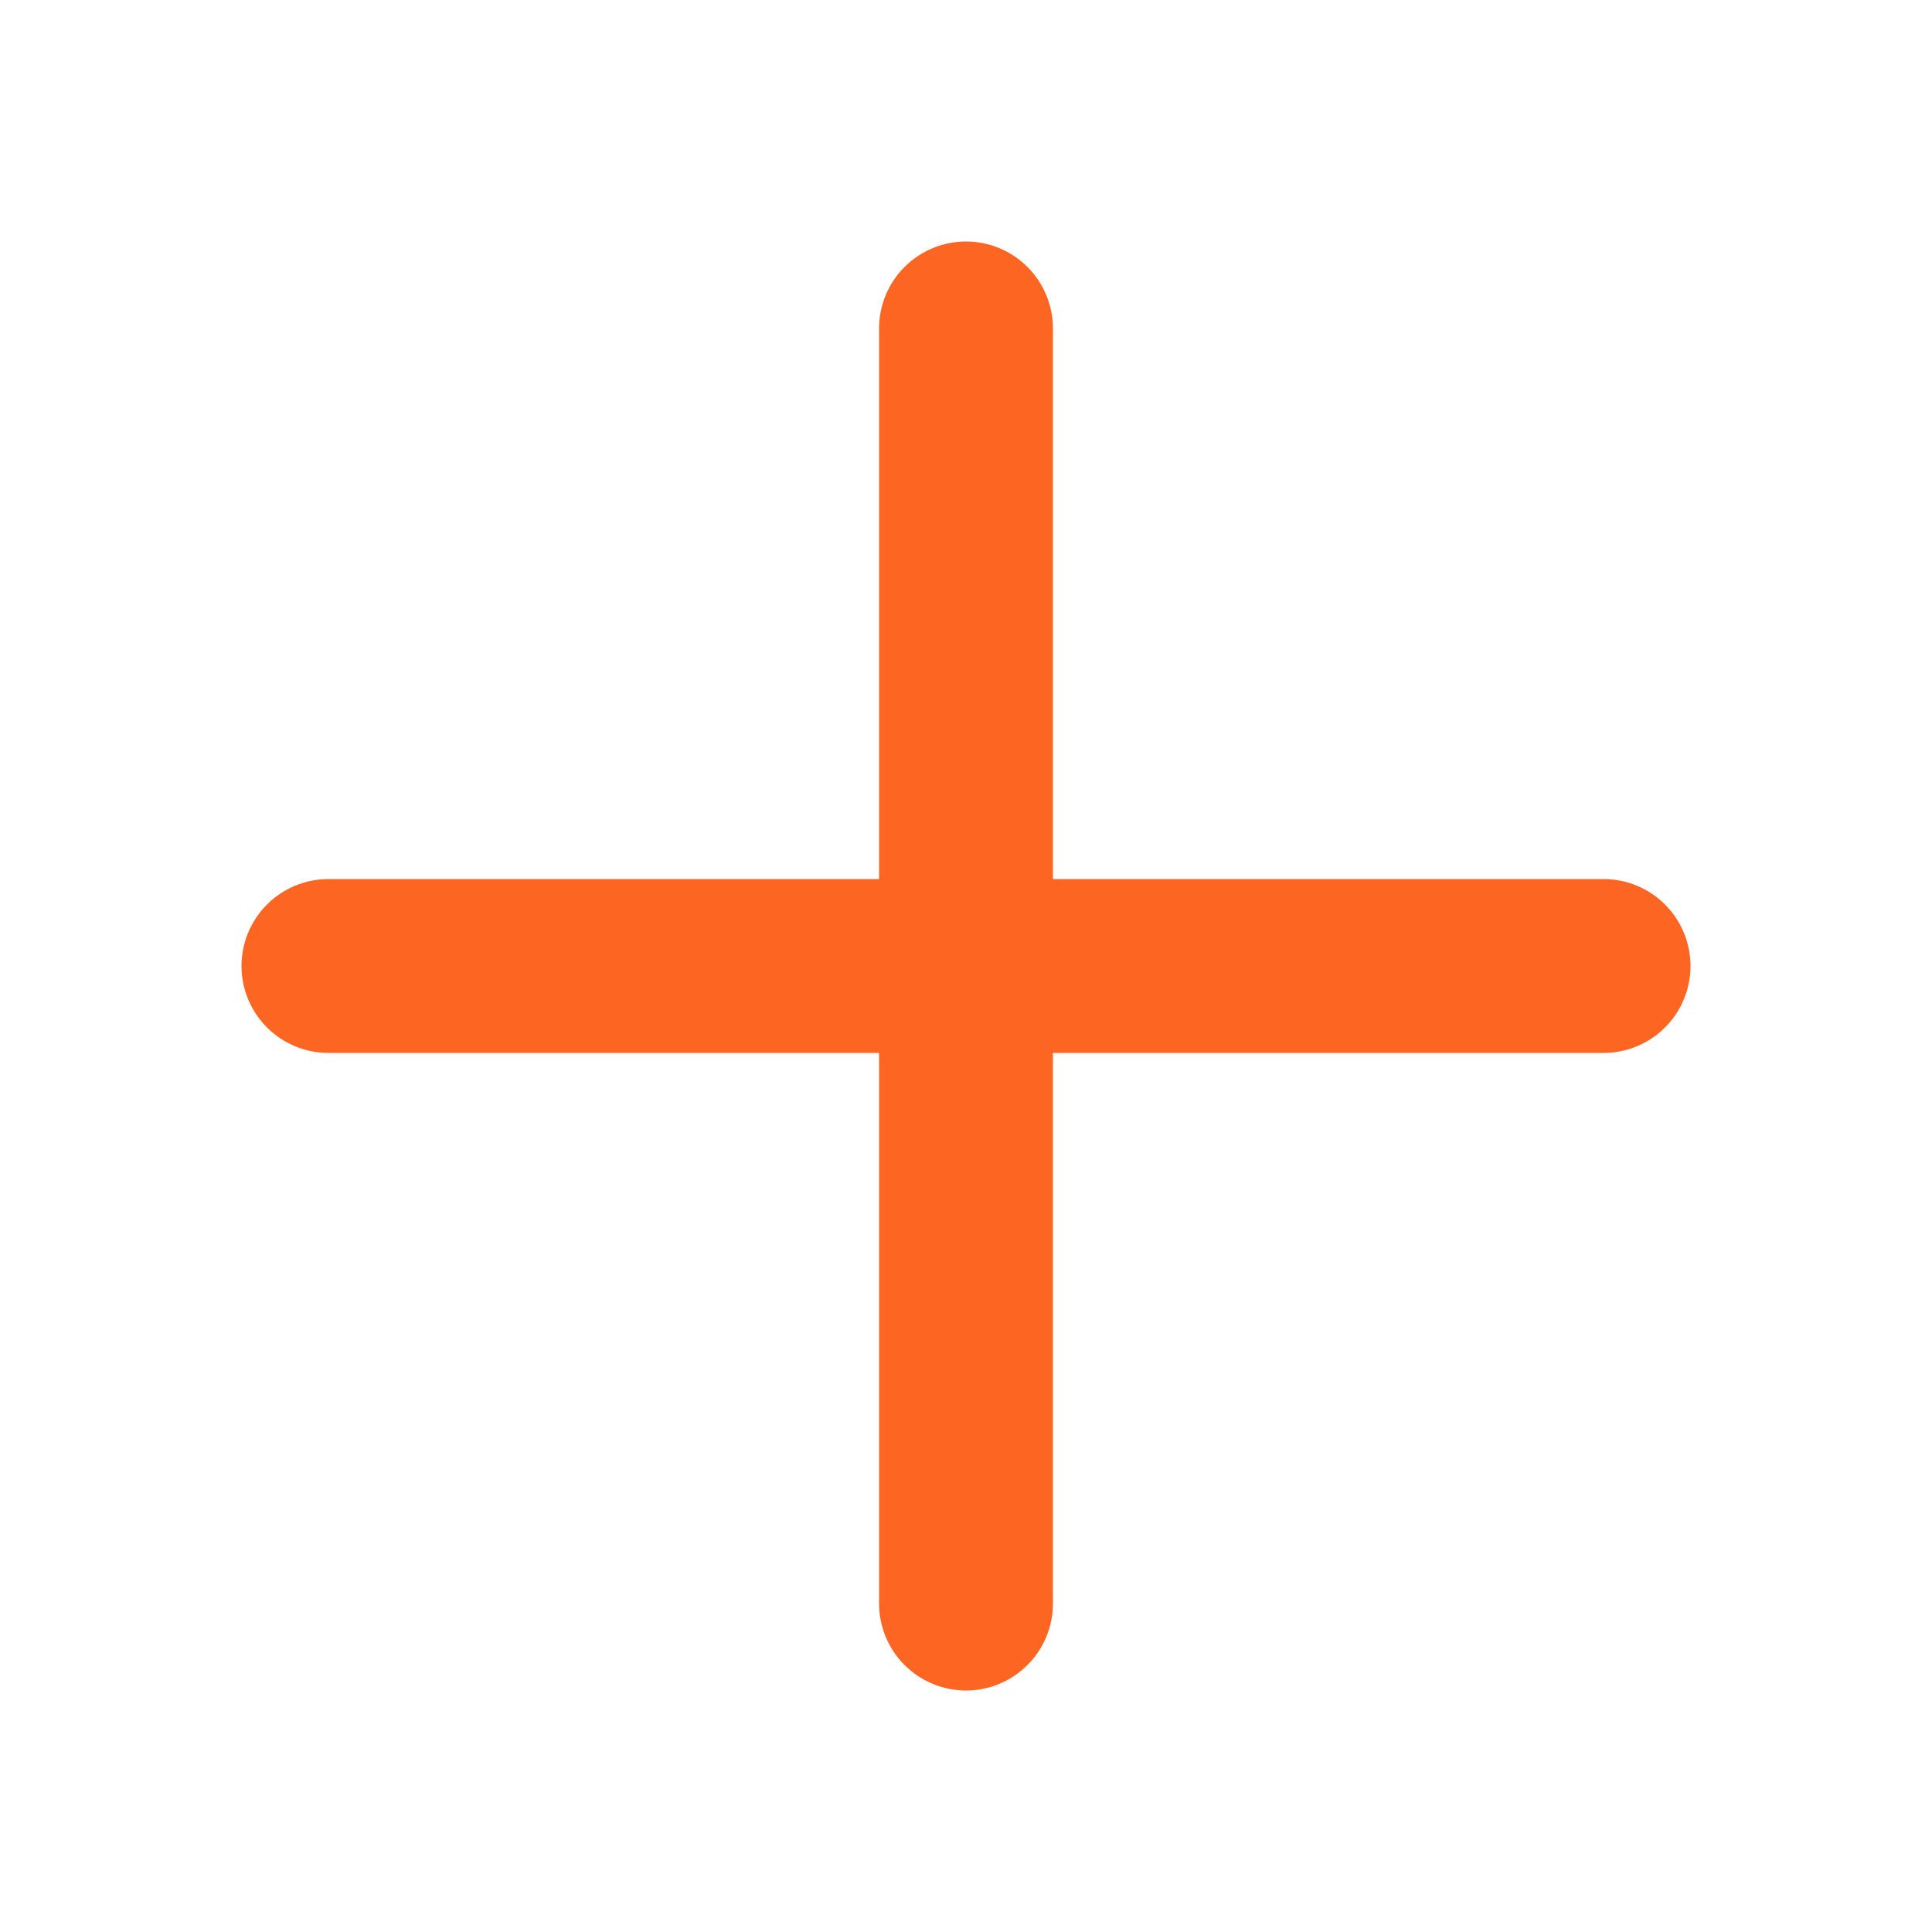
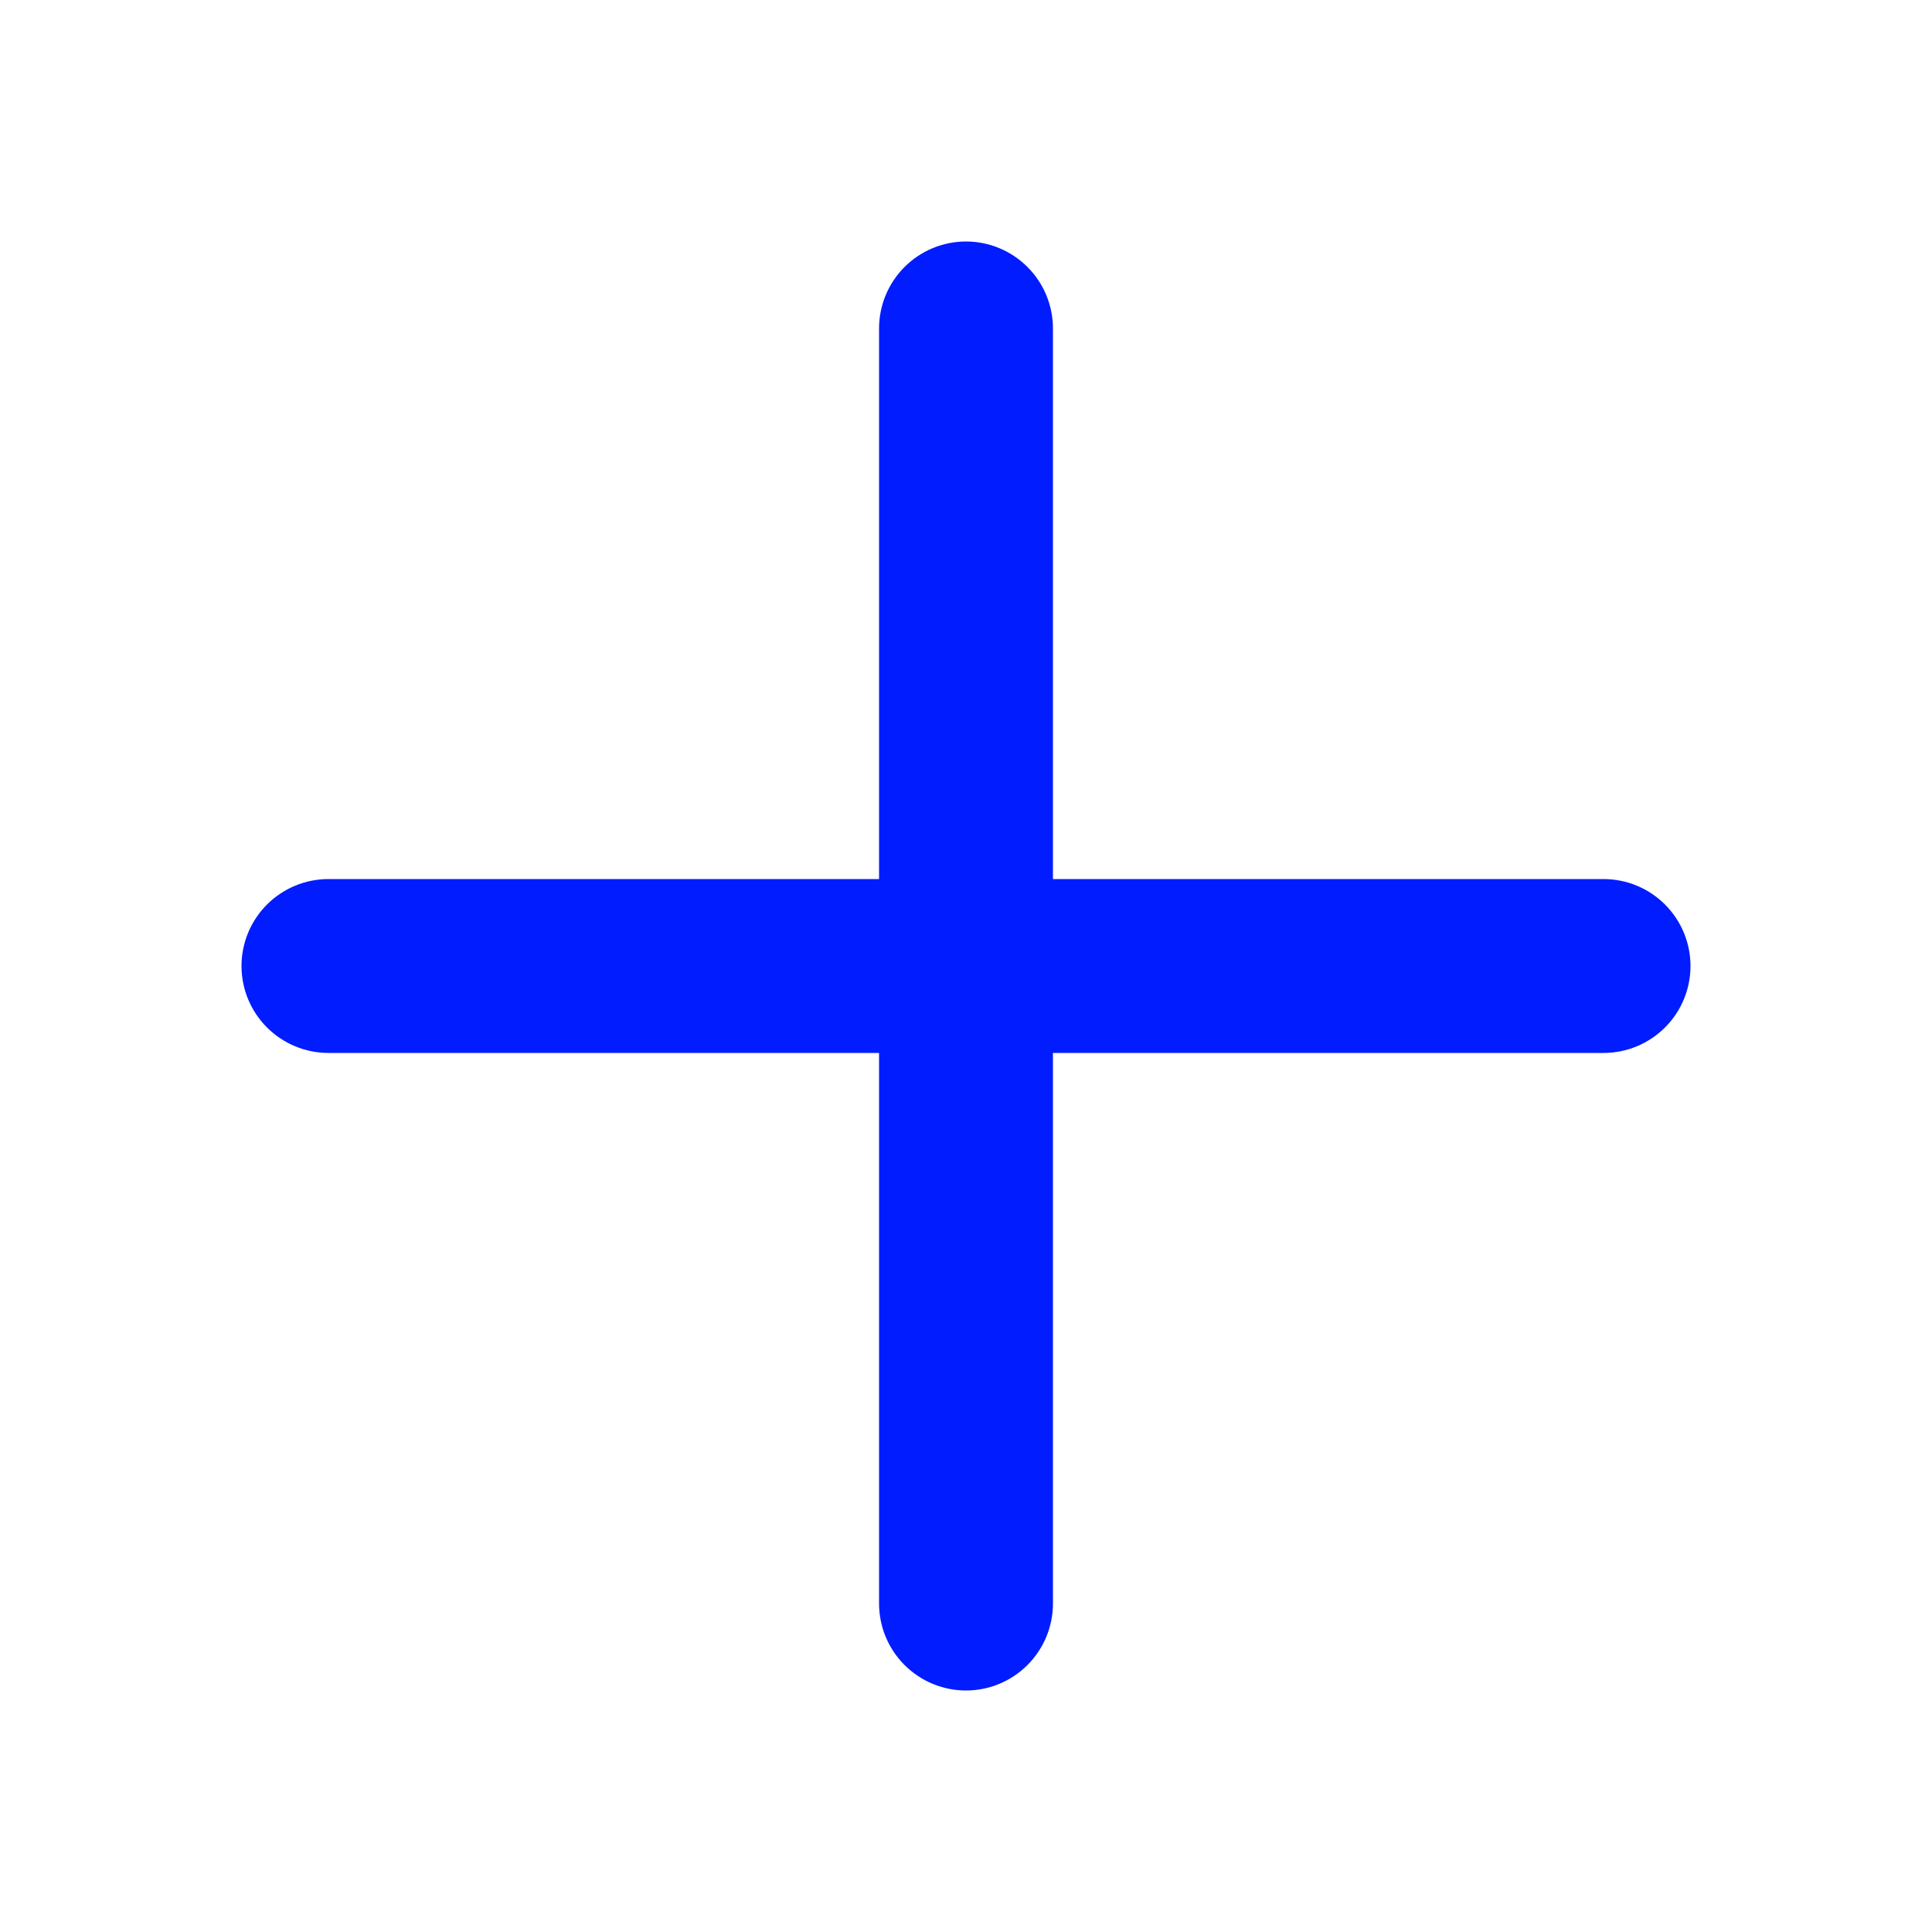
<svg xmlns="http://www.w3.org/2000/svg" width="32" height="32" viewBox="0 0 32 32" fill="none">
  <g id="Icons Huge">
-     <path id="Vector" d="M28 16C28 16.382 27.848 16.748 27.578 17.018C27.308 17.288 26.942 17.44 26.56 17.44H17.44V26.56C17.44 26.942 17.288 27.308 17.018 27.578C16.748 27.848 16.382 28 16 28C15.618 28 15.252 27.848 14.982 27.578C14.712 27.308 14.56 26.942 14.56 26.56V17.44H5.44C5.058 17.44 4.692 17.288 4.422 17.018C4.152 16.748 4 16.382 4 16C4 15.618 4.152 15.252 4.422 14.982C4.692 14.712 5.058 14.56 5.44 14.56H14.56V5.44C14.56 5.058 14.712 4.692 14.982 4.422C15.252 4.152 15.618 4 16 4C16.382 4 16.748 4.152 17.018 4.422C17.288 4.692 17.44 5.058 17.44 5.44V14.56H26.56C26.942 14.56 27.308 14.712 27.578 14.982C27.848 15.252 28 15.618 28 16Z" fill="#FC6622" />
+     <path id="Vector" d="M28 16C28 16.382 27.848 16.748 27.578 17.018C27.308 17.288 26.942 17.44 26.56 17.44H17.44V26.56C17.44 26.942 17.288 27.308 17.018 27.578C16.748 27.848 16.382 28 16 28C15.618 28 15.252 27.848 14.982 27.578C14.712 27.308 14.56 26.942 14.56 26.56V17.44H5.44C5.058 17.44 4.692 17.288 4.422 17.018C4.152 16.748 4 16.382 4 16C4 15.618 4.152 15.252 4.422 14.982C4.692 14.712 5.058 14.56 5.44 14.56H14.56V5.44C14.56 5.058 14.712 4.692 14.982 4.422C15.252 4.152 15.618 4 16 4C16.382 4 16.748 4.152 17.018 4.422C17.288 4.692 17.44 5.058 17.44 5.44V14.56H26.56C26.942 14.56 27.308 14.712 27.578 14.982C27.848 15.252 28 15.618 28 16Z" fill="#001CFF" />
  </g>
</svg>
